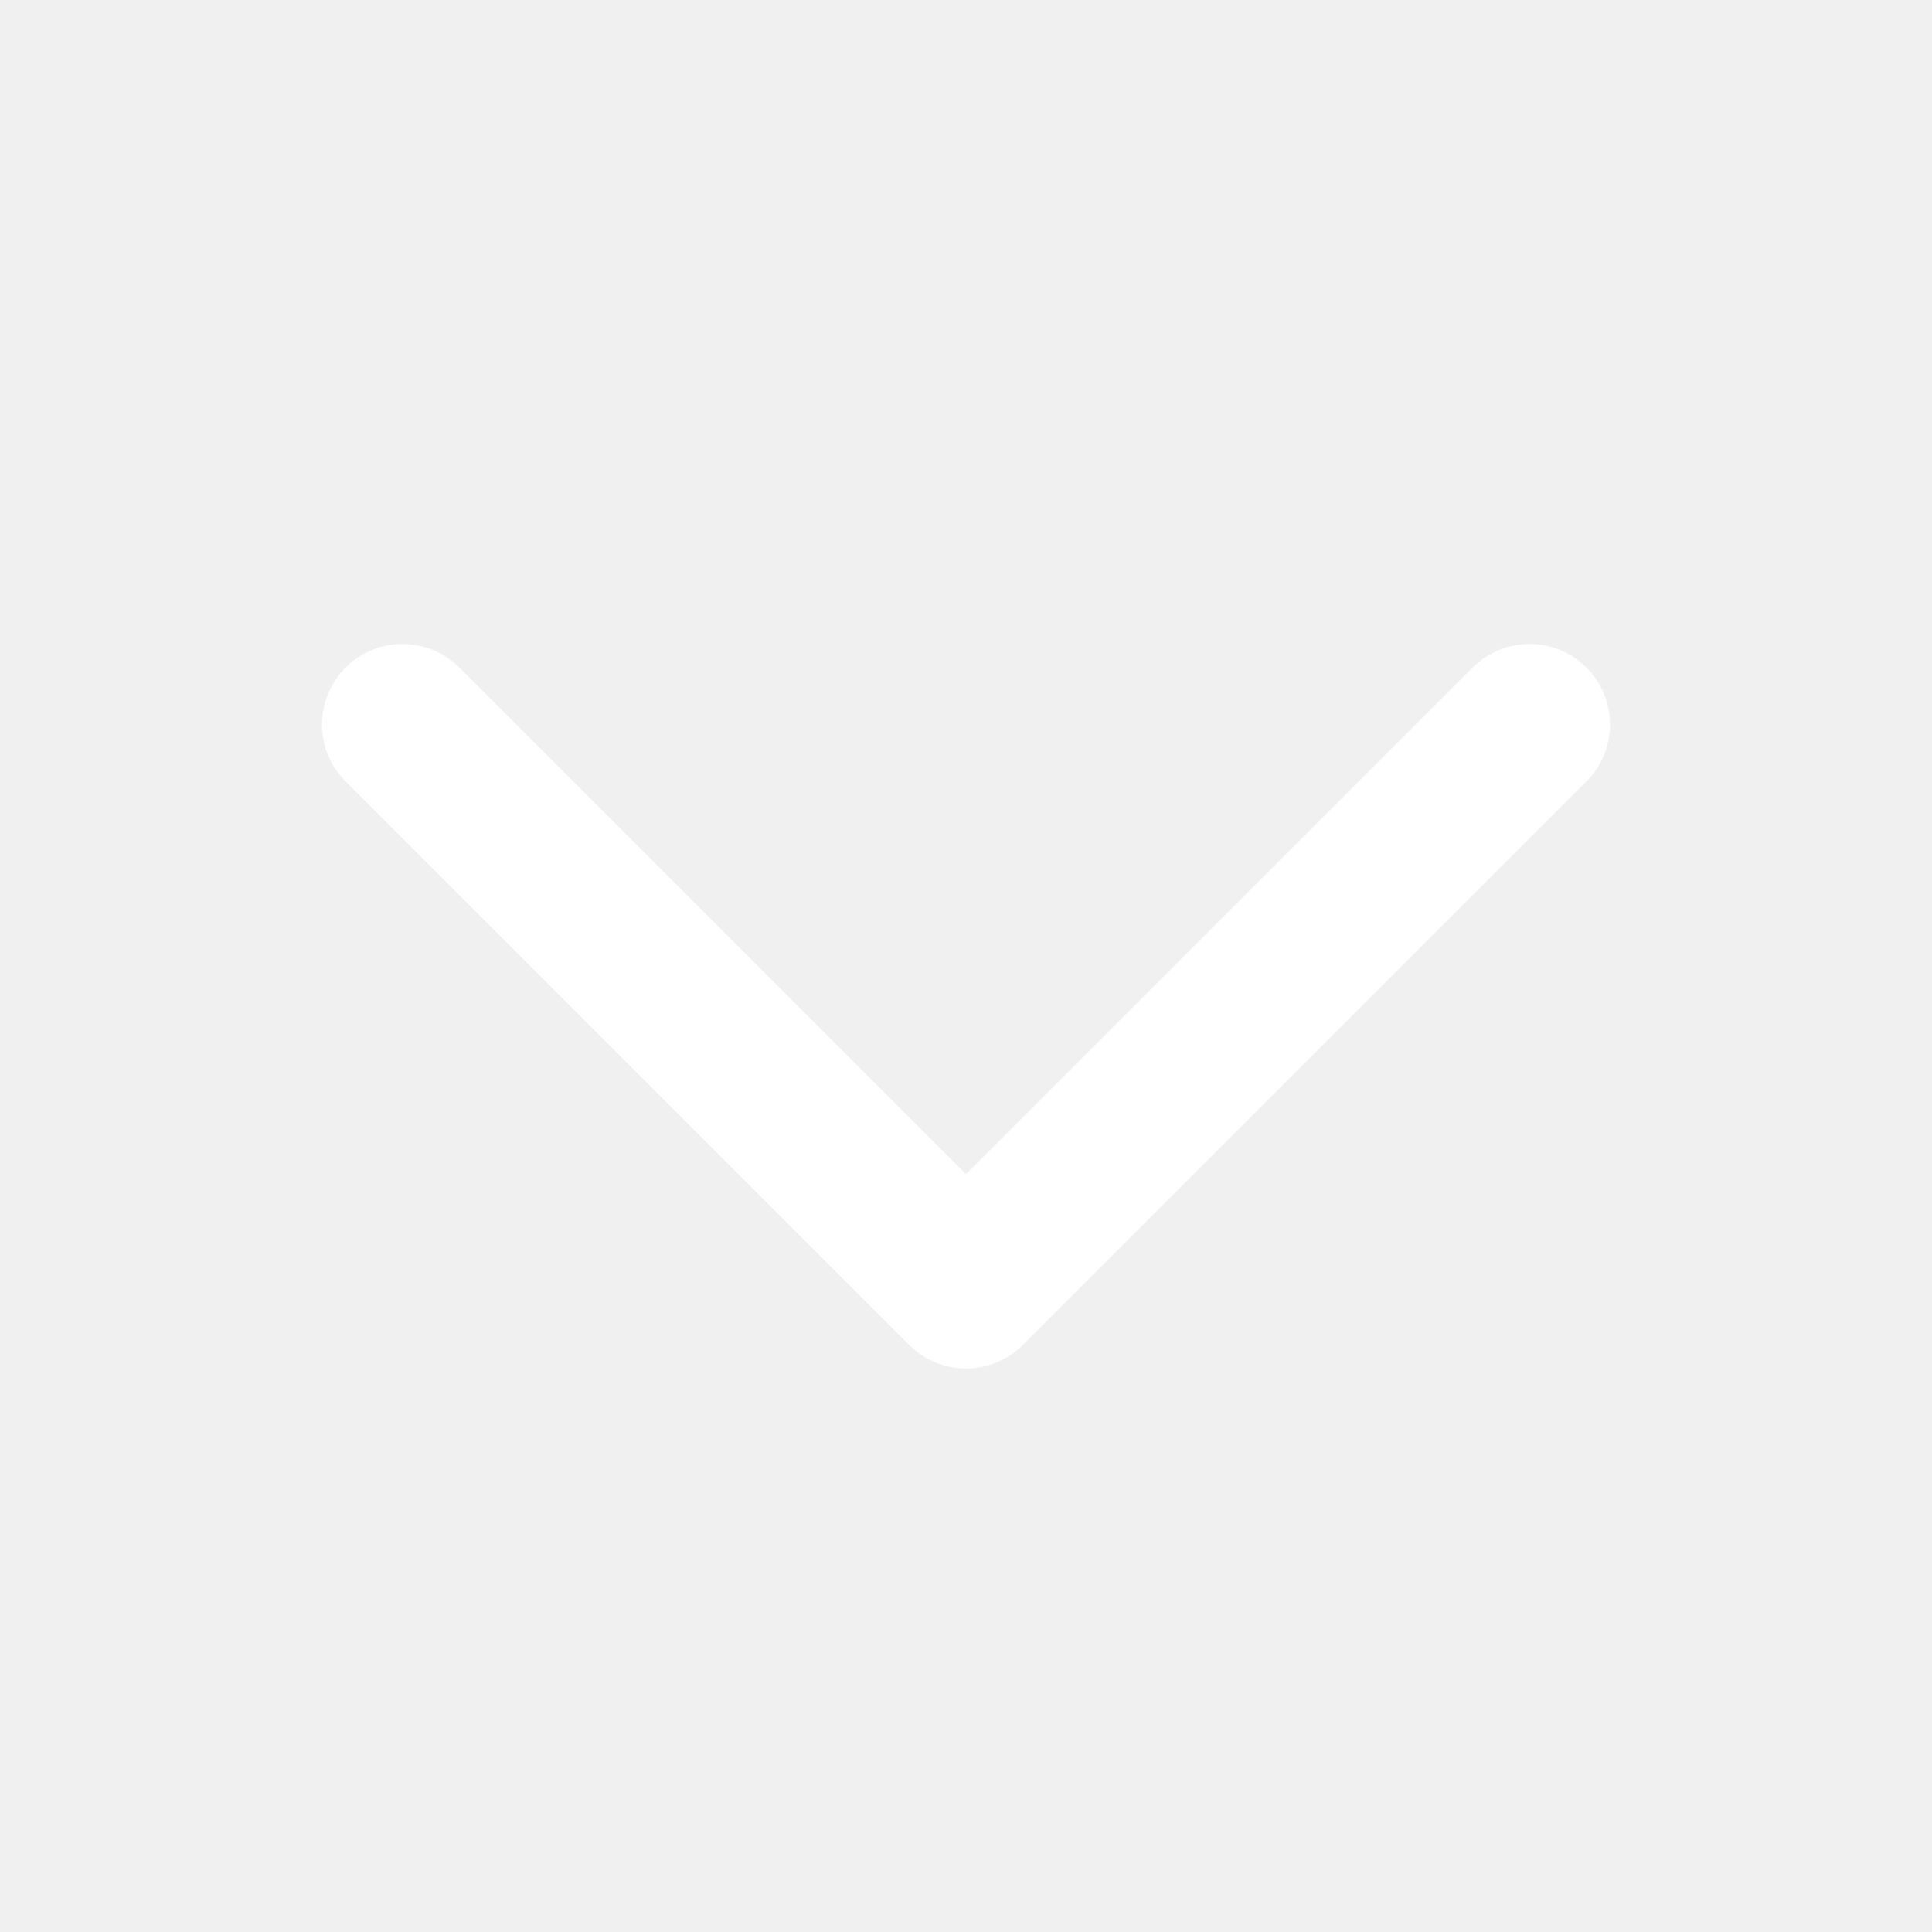
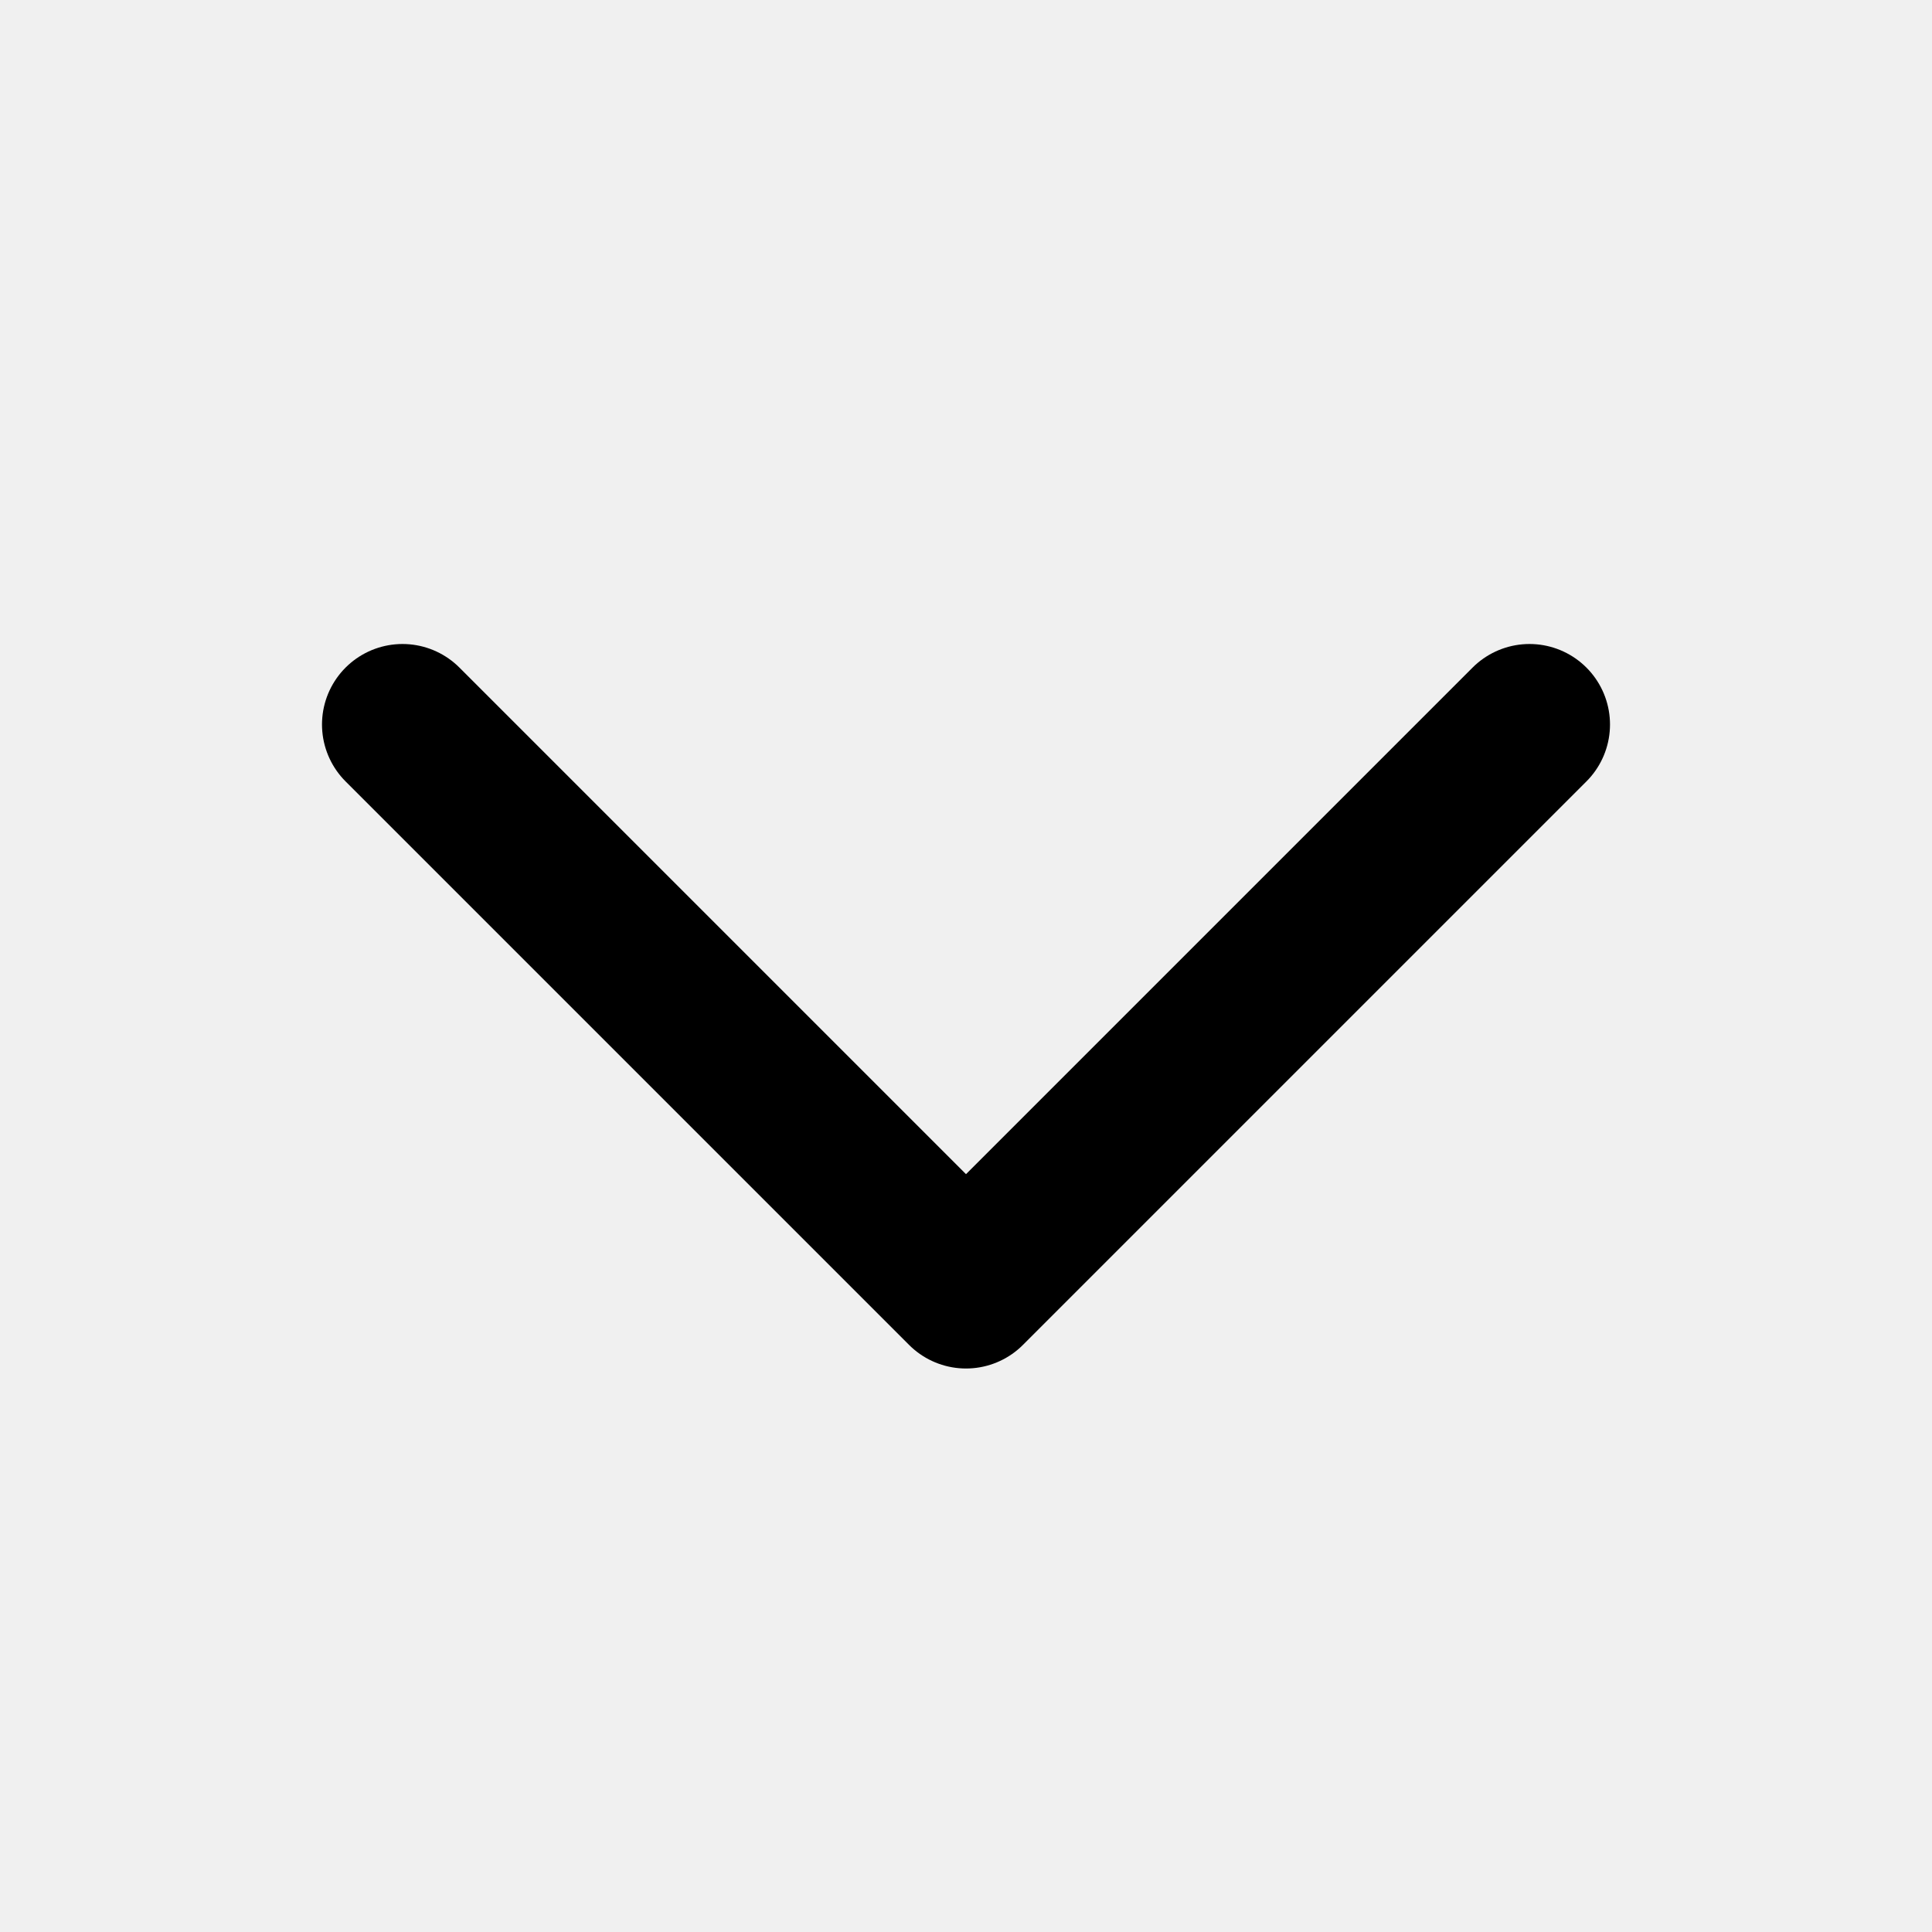
<svg xmlns="http://www.w3.org/2000/svg" width="24" height="24" viewBox="0 0 24 24" fill="none">
-   <path d="M19 9L12 16L5 9" stroke="white" stroke-width="2" stroke-linecap="round" stroke-linejoin="round" />
+   <path d="M19 9L12 16L5 9" stroke="currentColor" stroke-width="2" stroke-linecap="round" stroke-linejoin="round" />
</svg>
